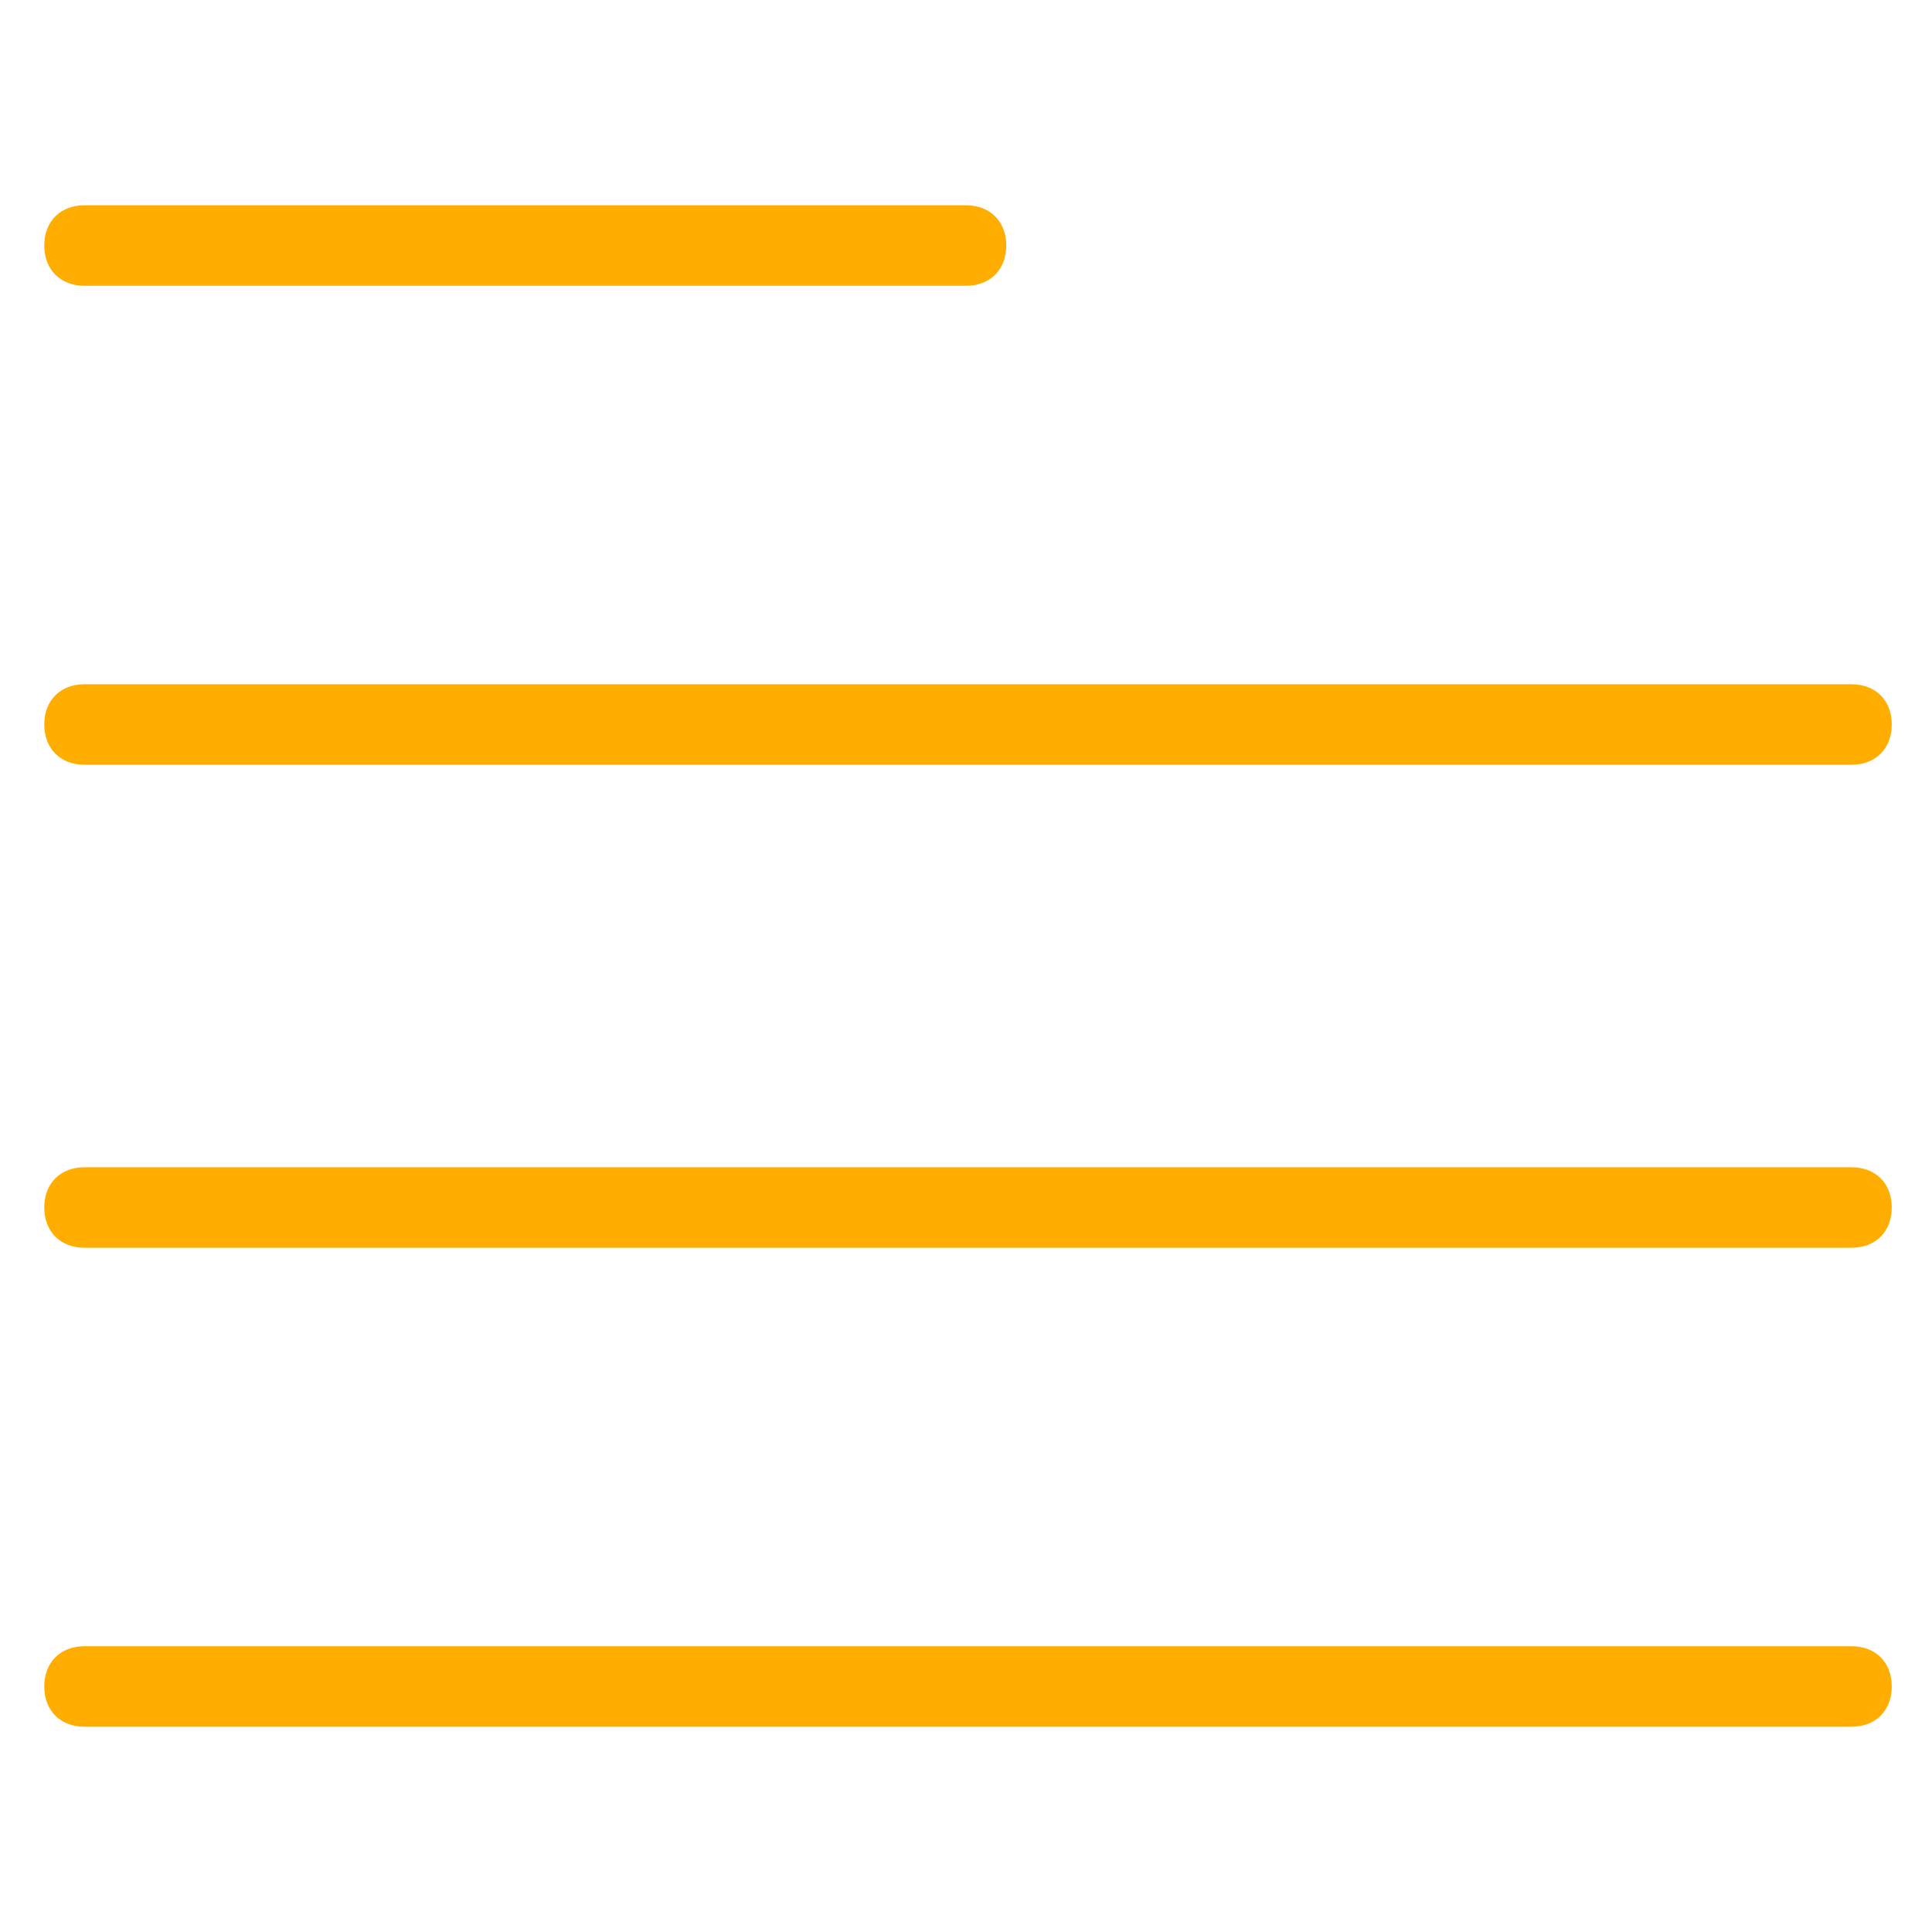
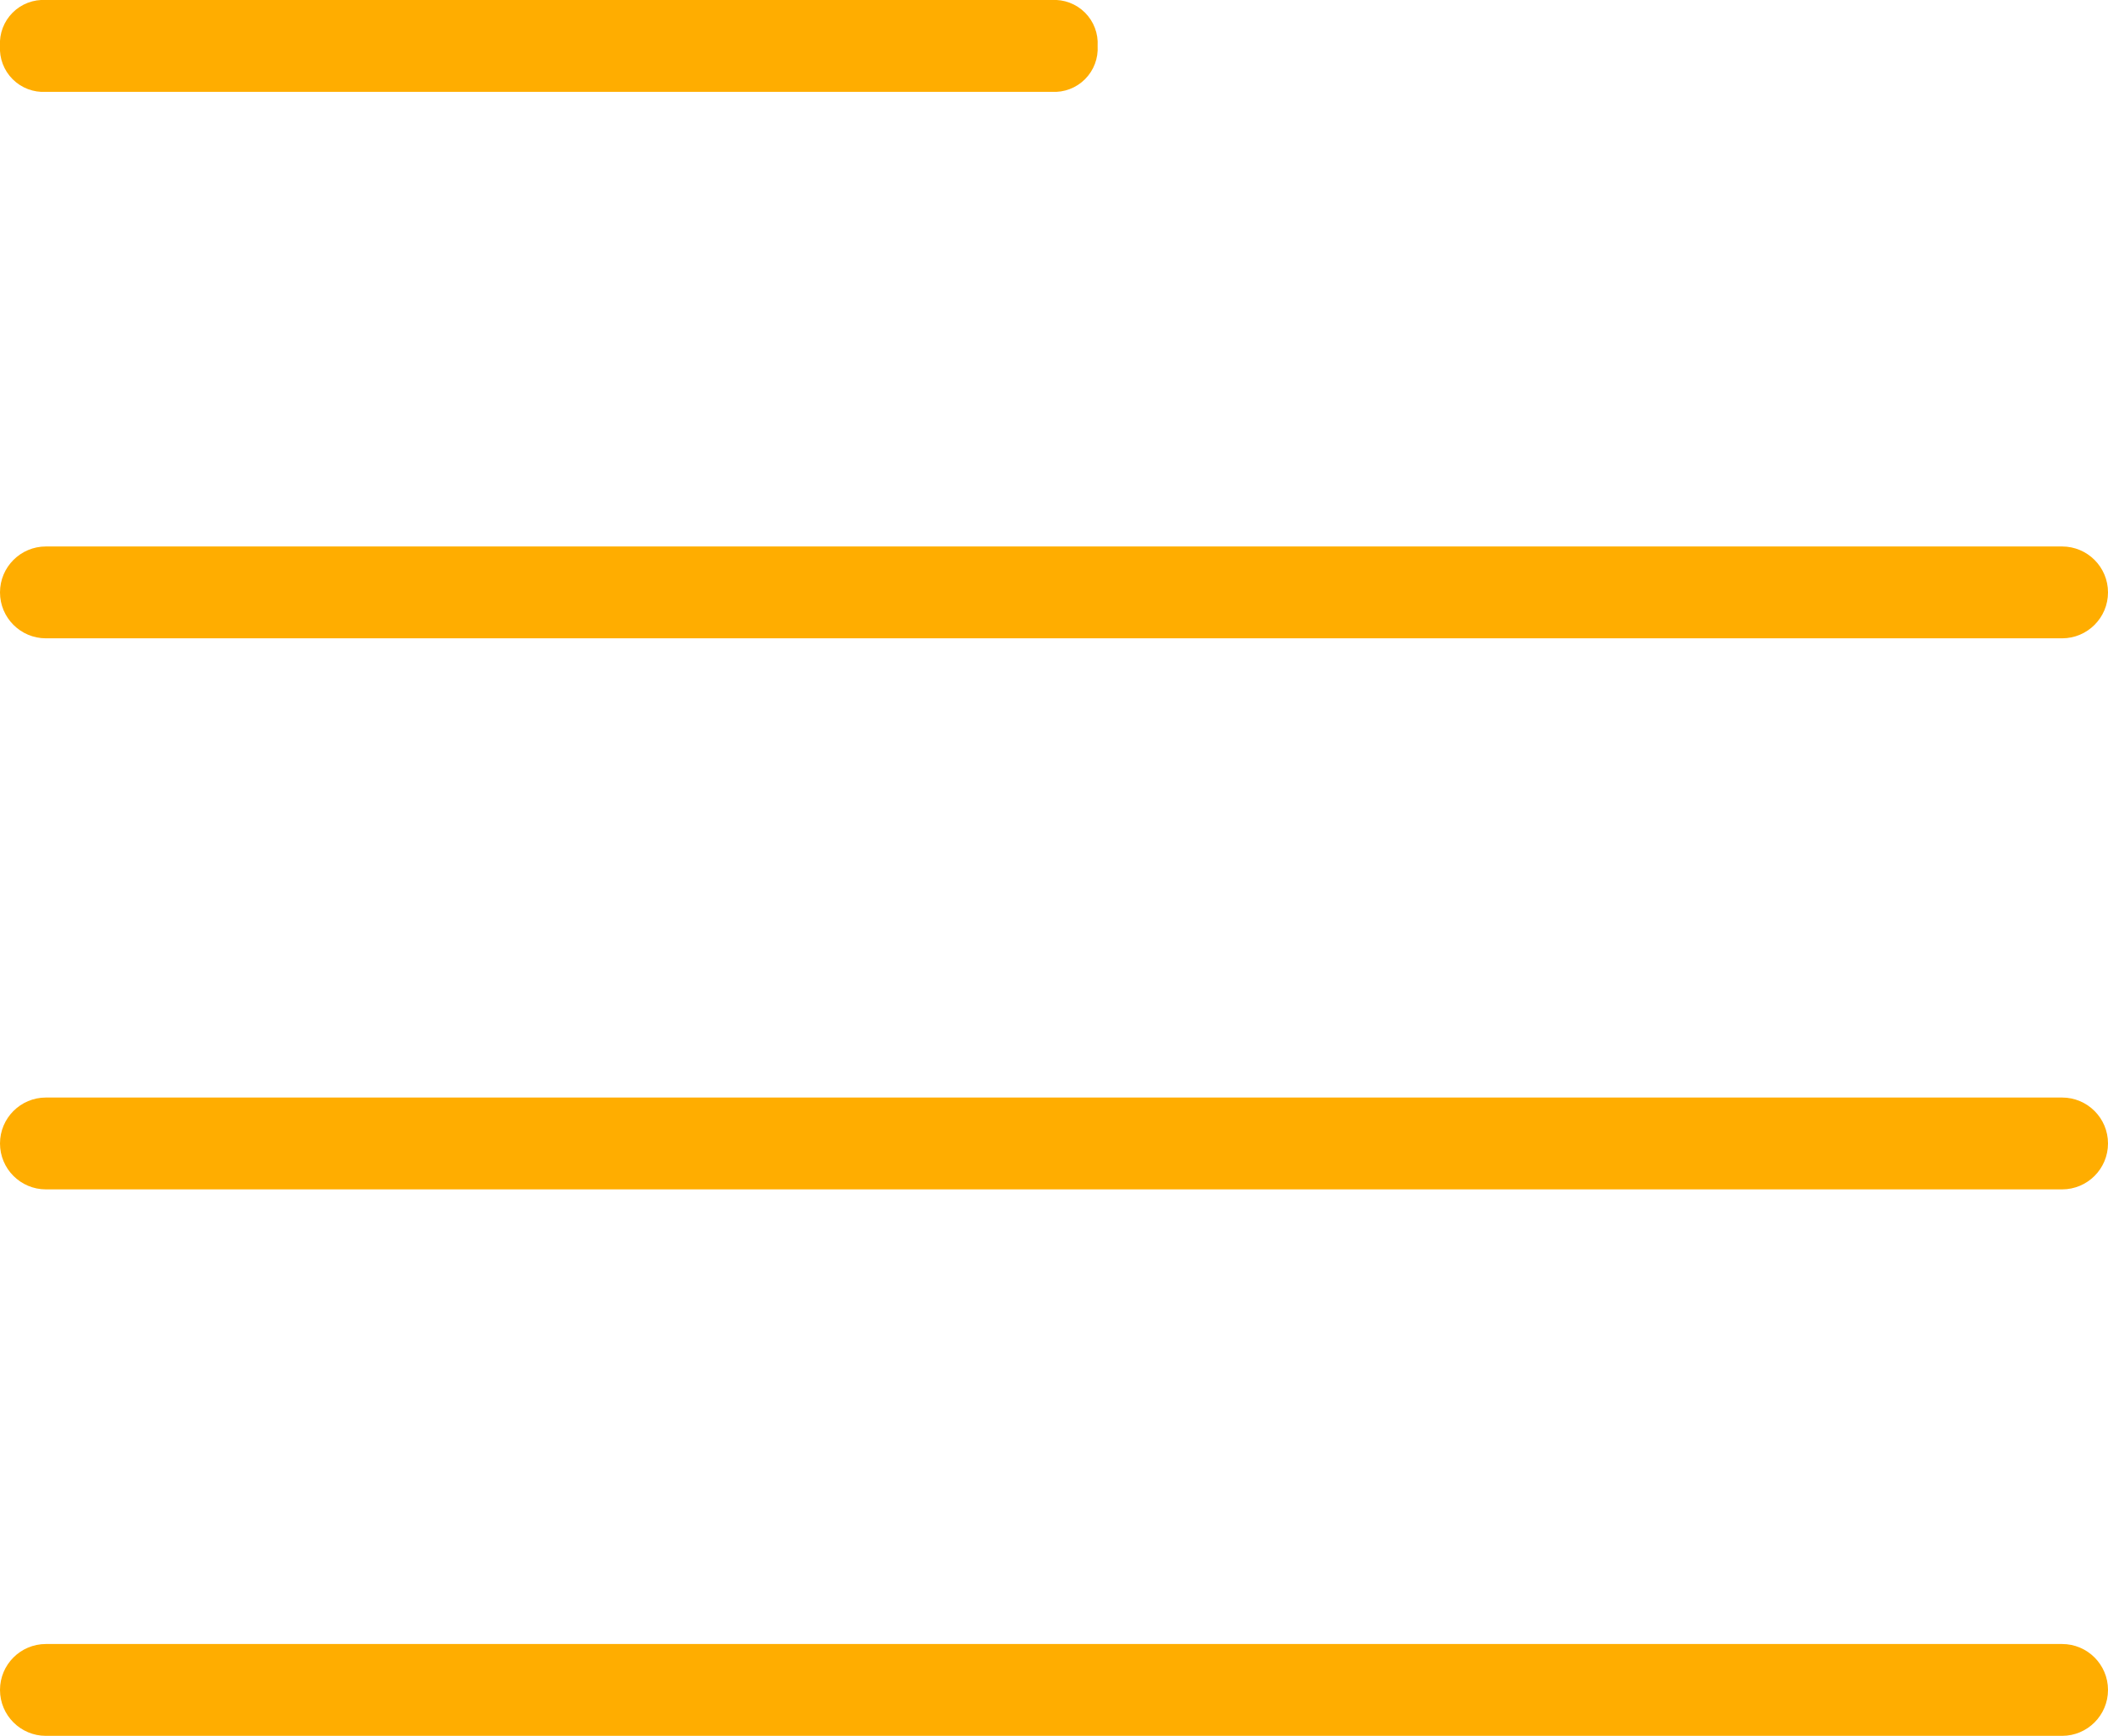
- <svg xmlns="http://www.w3.org/2000/svg" version="1.1" id="Layer_1" x="0px" y="0px" viewBox="0 0 48 48" style="enable-background:new 0 0 48 48;" xml:space="preserve">
-   <style type="text/css">
- 	.st0{fill:#FFAD00;}
- </style>
-   <g>
-     <path class="st0" d="M46,19H2.1c-0.6,0-1-0.4-1-1s0.4-1,1-1H46c0.6,0,1,0.4,1,1S46.6,19,46,19z" />
-     <path class="st0" d="M46,31H2.1c-0.6,0-1-0.4-1-1s0.4-1,1-1H46c0.6,0,1,0.4,1,1S46.6,31,46,31z" />
-     <path class="st0" d="M46,42.9H2.1c-0.6,0-1-0.4-1-1s0.4-1,1-1H46c0.6,0,1,0.4,1,1S46.6,42.9,46,42.9z" />
-     <path class="st0" d="M24,7.1H2.1c-0.6,0-1-0.4-1-1s0.4-1,1-1H24c0.6,0,1,0.4,1,1S24.6,7.1,24,7.1z" />
-   </g>
+ <svg xmlns="http://www.w3.org/2000/svg" id="Layer_1" data-name="Layer 1" viewBox="0 0 45.9 37.8">
+   <path d="M46,19H2.1a1,1,0,0,1,0-2H46a1,1,0,0,1,0,2Z" transform="translate(-1.1 -5.1)" style="fill:#ffad00" />
+   <path d="M46,31H2.1a1,1,0,0,1,0-2H46a1,1,0,0,1,0,2Z" transform="translate(-1.1 -5.1)" style="fill:#ffad00" />
+   <path d="M46,42.9H2.1a1,1,0,0,1,0-2H46a1,1,0,0,1,0,2Z" transform="translate(-1.1 -5.1)" style="fill:#ffad00" />
+   <path d="M24,7.1H2.1a.945.945,0,0,1-1-1,.945.945,0,0,1,1-1H24a.945.945,0,0,1,1,1A.945.945,0,0,1,24,7.1Z" transform="translate(-1.1 -5.1)" style="fill:#ffad00" />
</svg>
